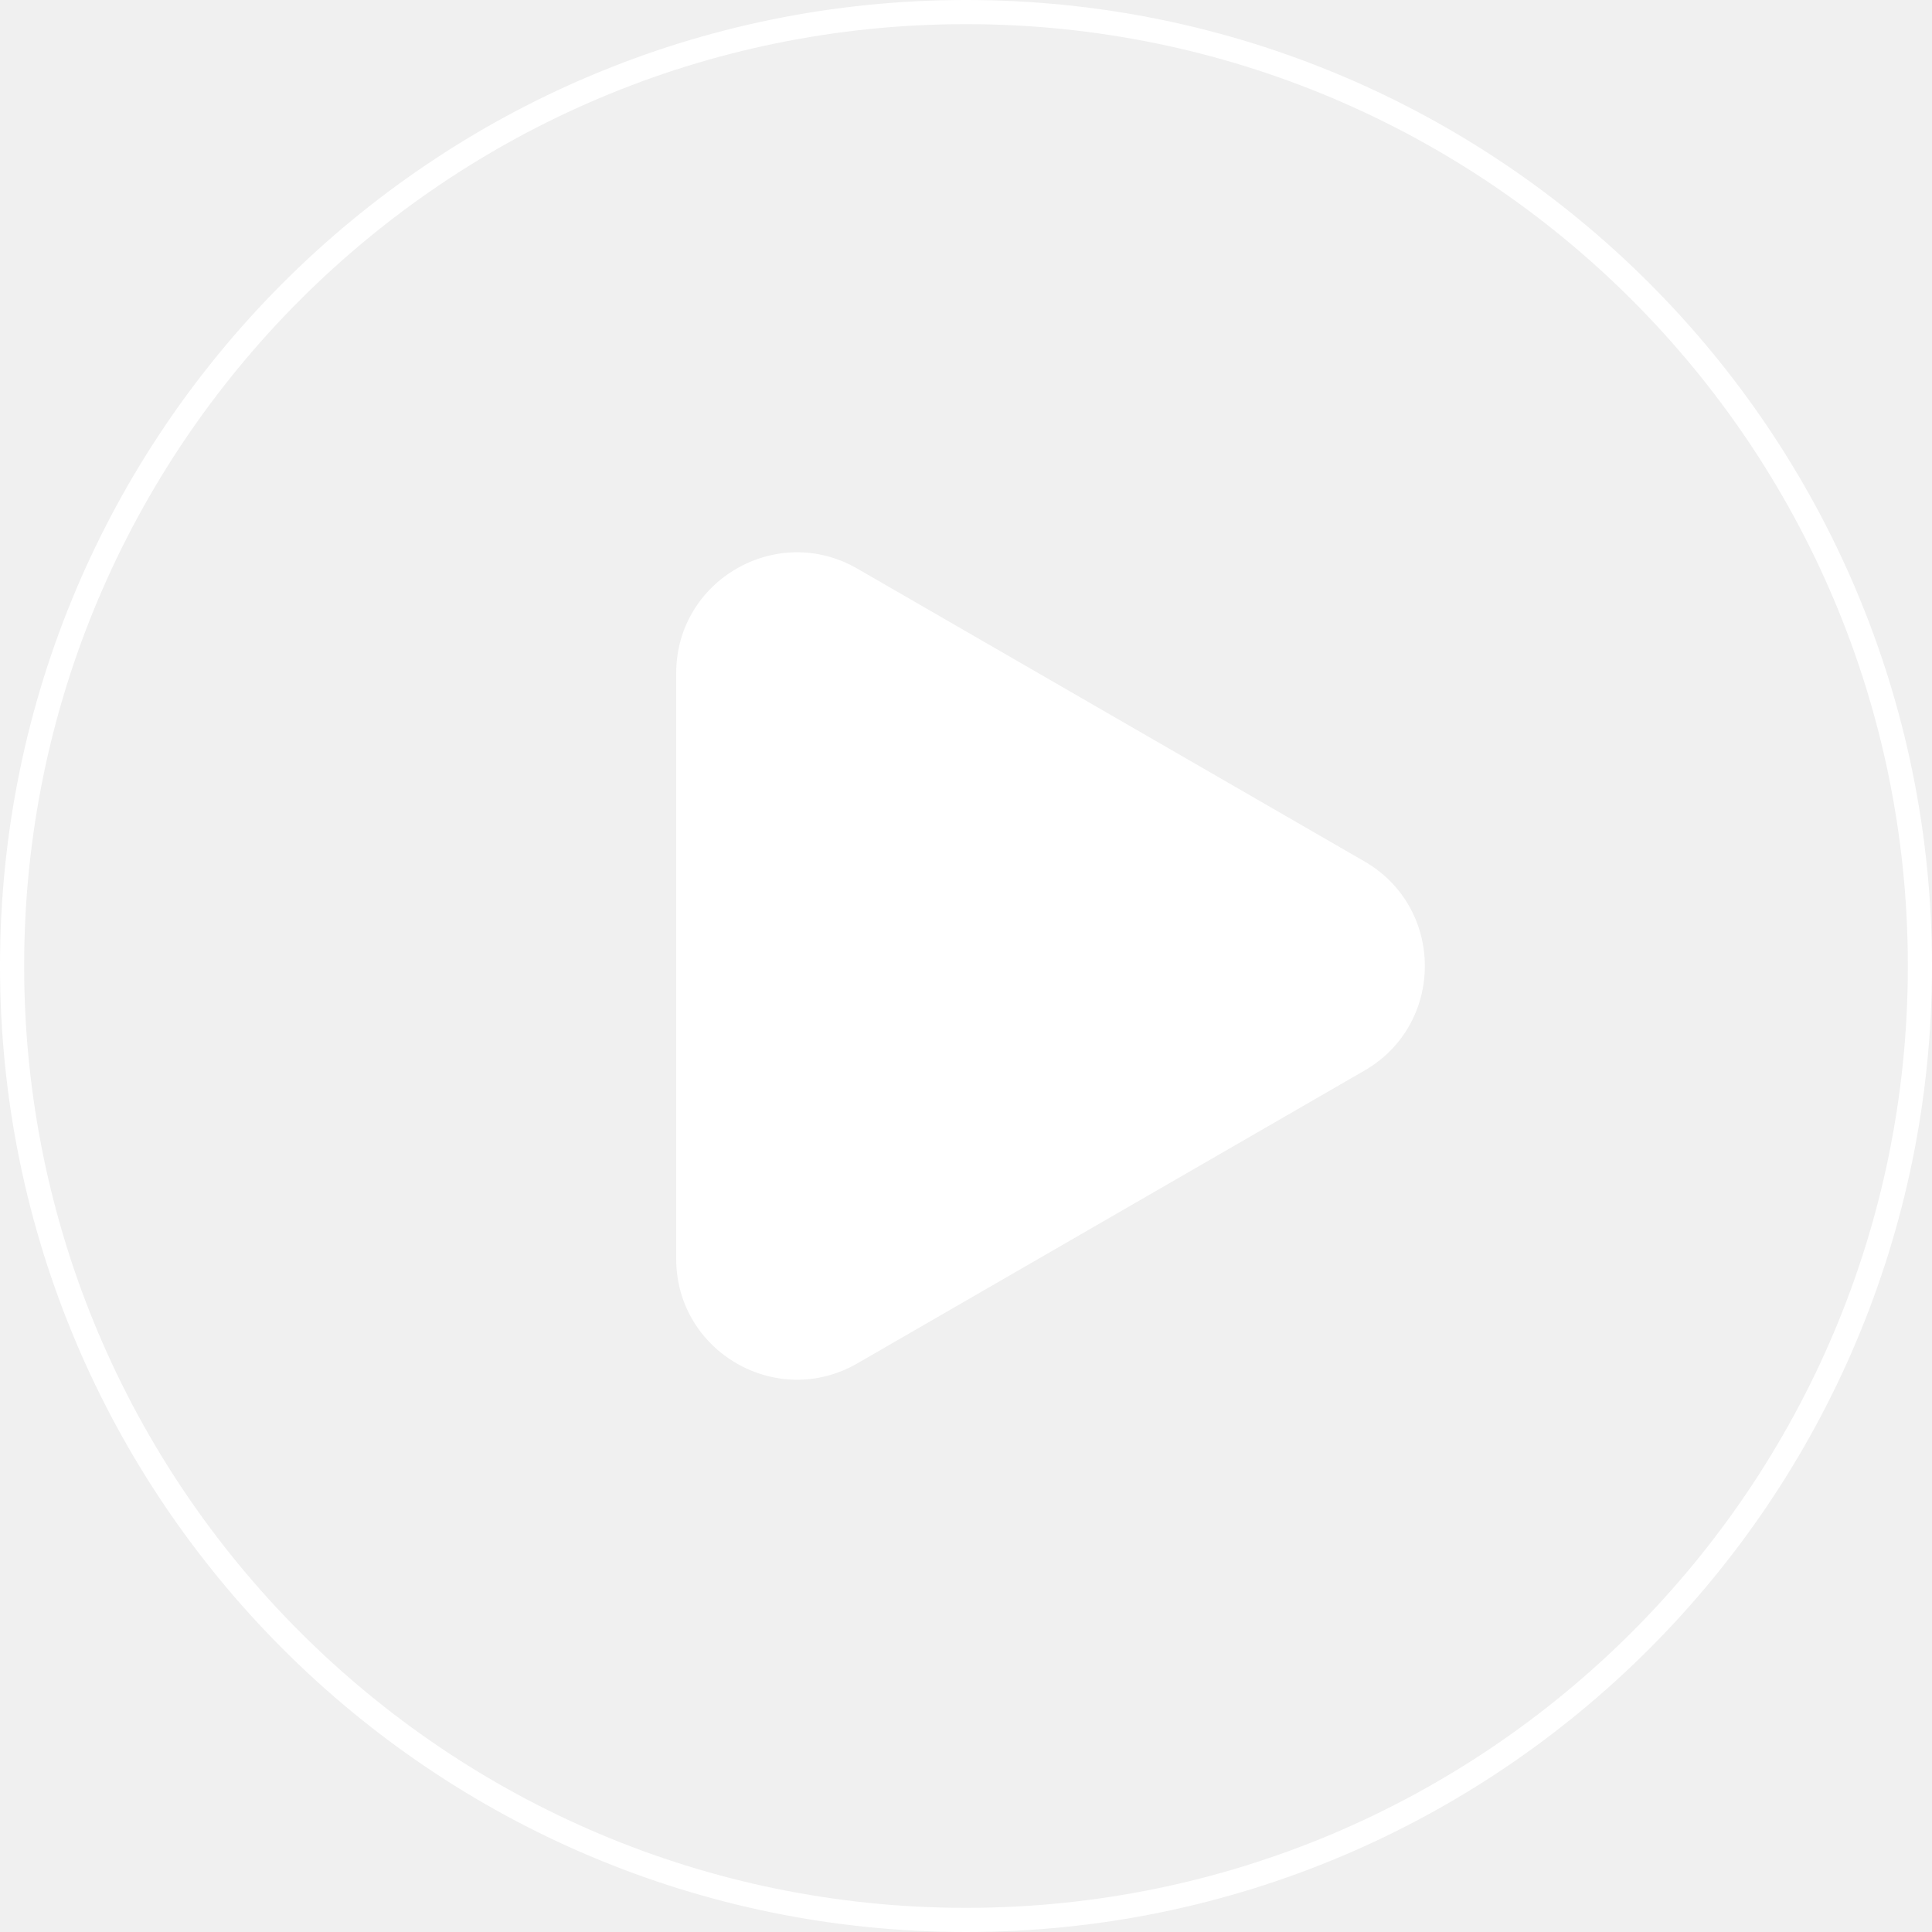
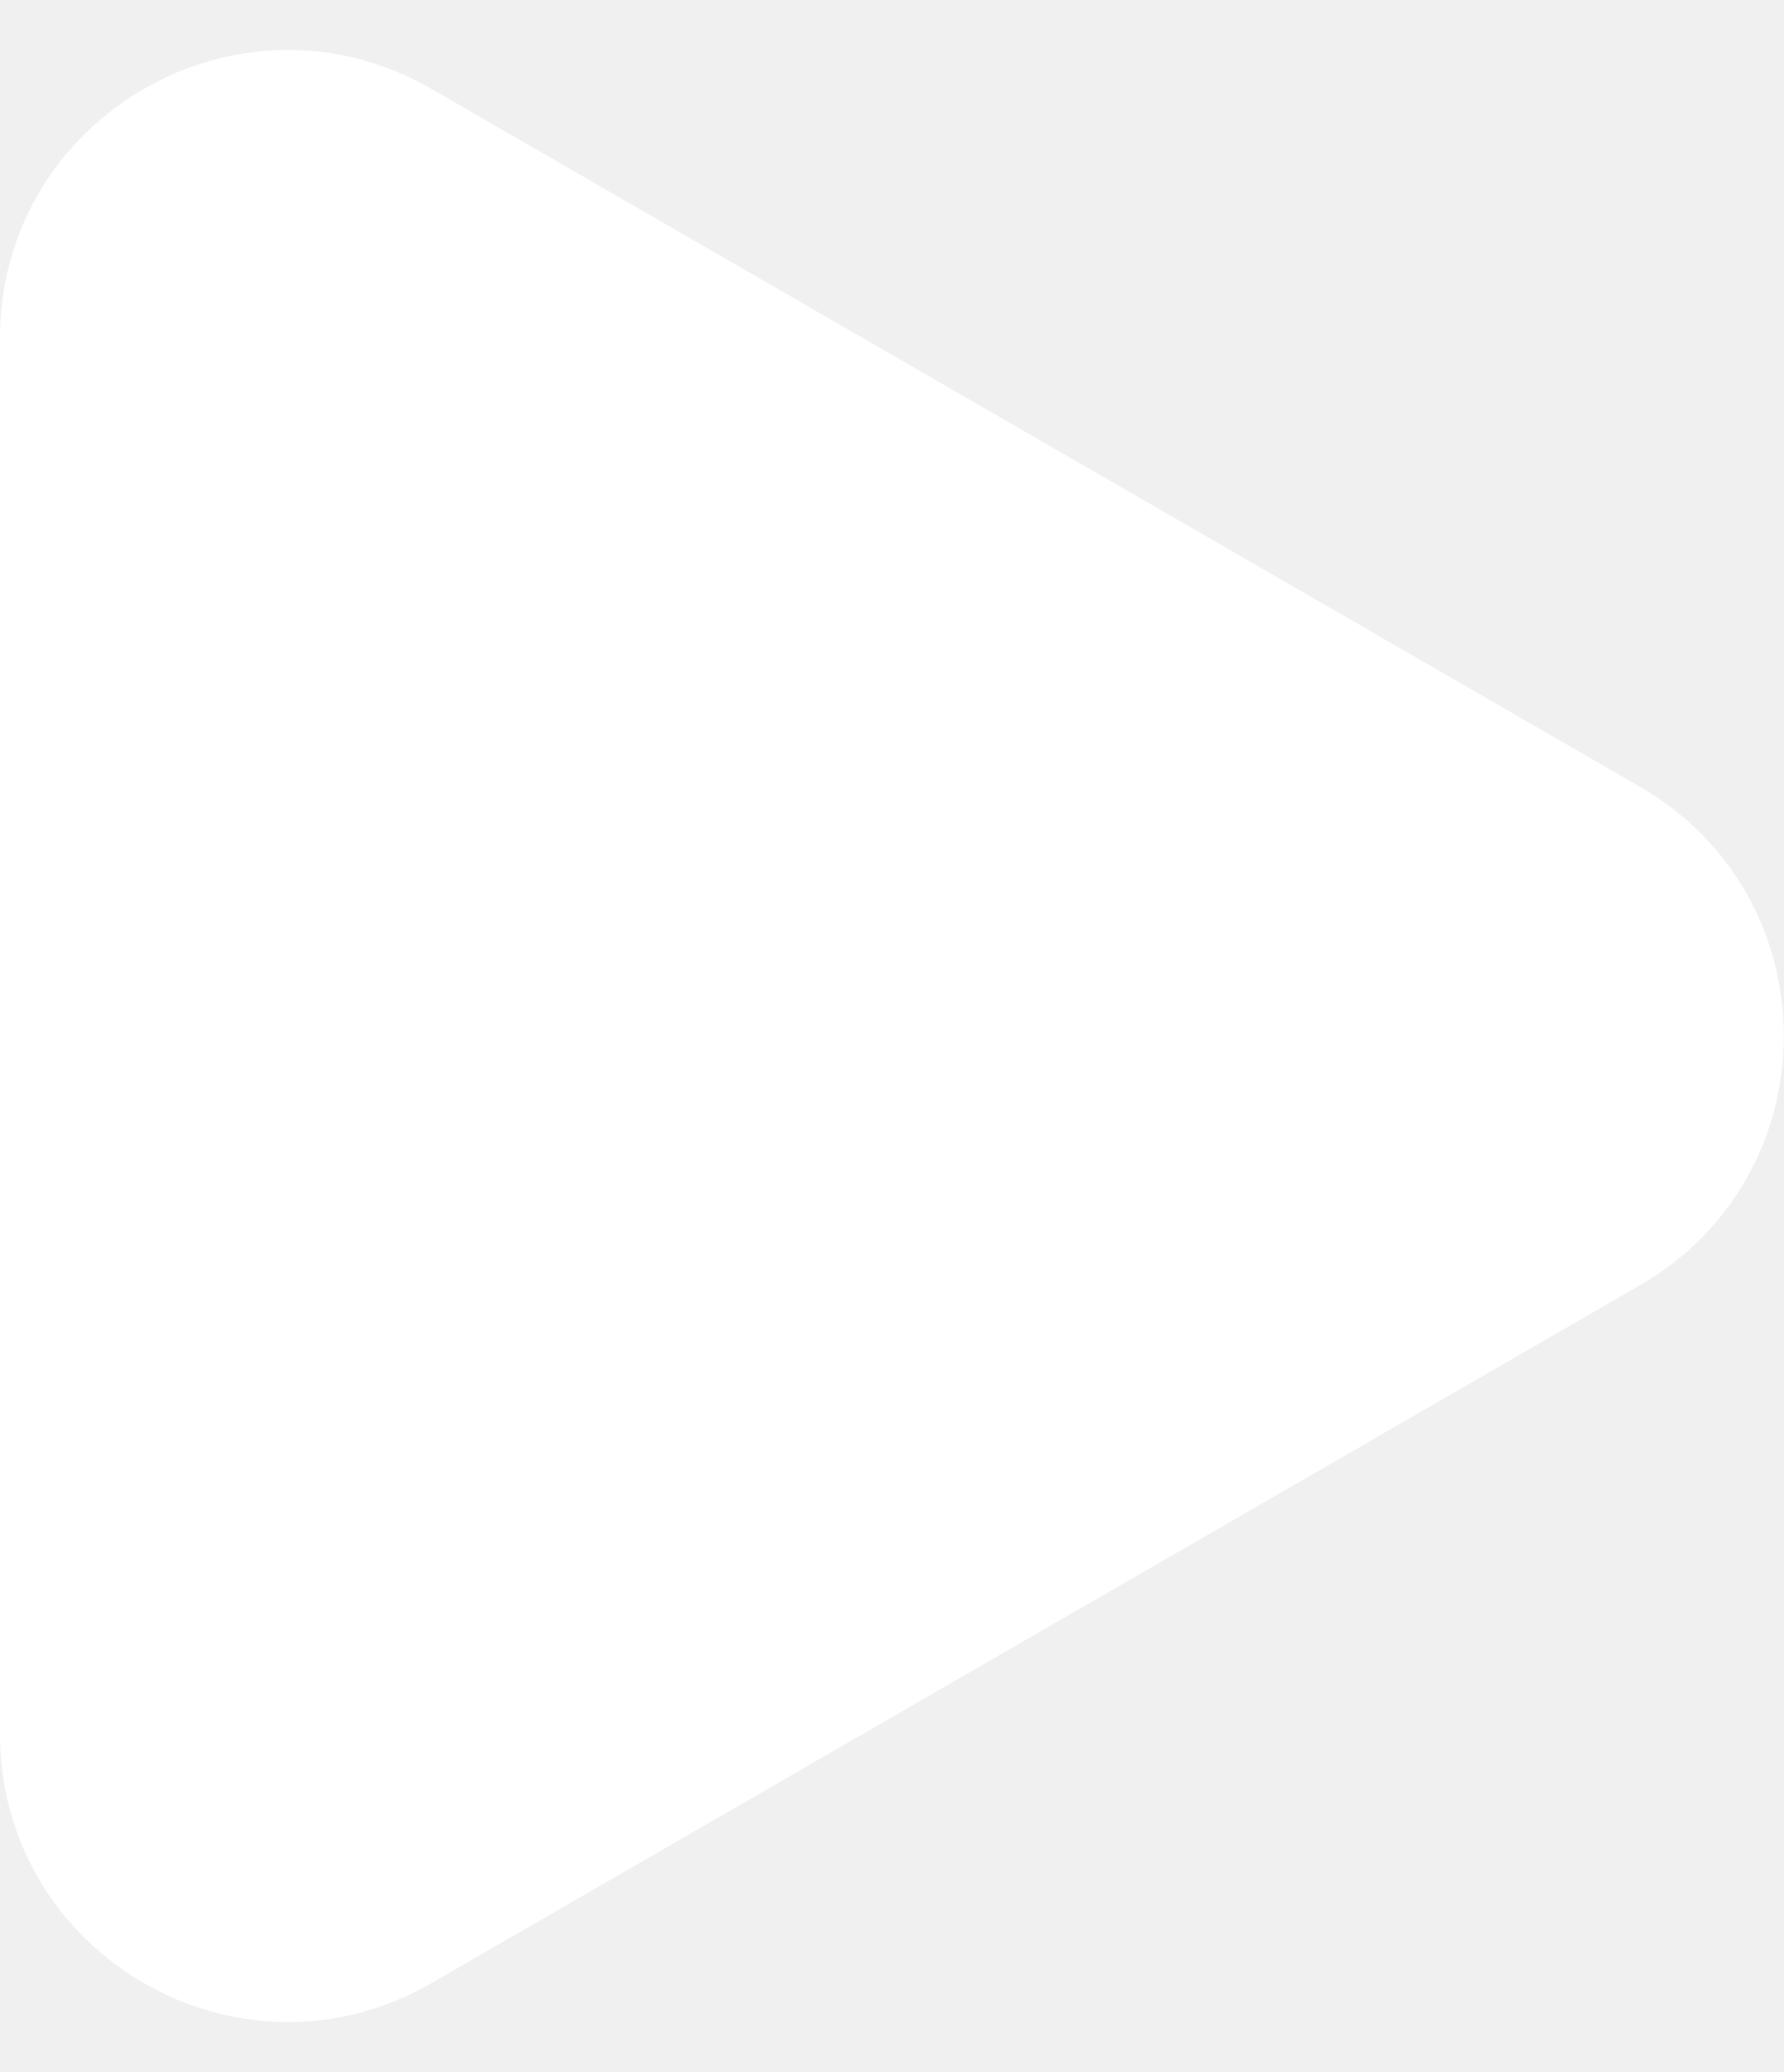
- <svg xmlns="http://www.w3.org/2000/svg" width="80" height="80" viewBox="0 0 80 80" fill="none">
-   <circle cx="40" cy="40" r="39.5" stroke="white" />
-   <path d="M56.5 35.67C59.833 37.594 59.833 42.406 56.5 44.33L35.5 56.455C32.167 58.379 28 55.973 28 52.124L28 27.876C28 24.027 32.167 21.621 35.5 23.546L56.5 35.67Z" fill="white" />
+ <svg xmlns="http://www.w3.org/2000/svg" width="31" height="36" viewBox="0 0 31 36" fill="none">
+   <path d="M28.5 13.67C31.833 15.594 31.833 20.406 28.5 22.33L7.5 34.455C4.167 36.379 0 33.973 0 30.124L0 5.876C0 2.027 4.167 -0.379 7.5 1.546L28.5 13.67Z" fill="white" />
</svg>
